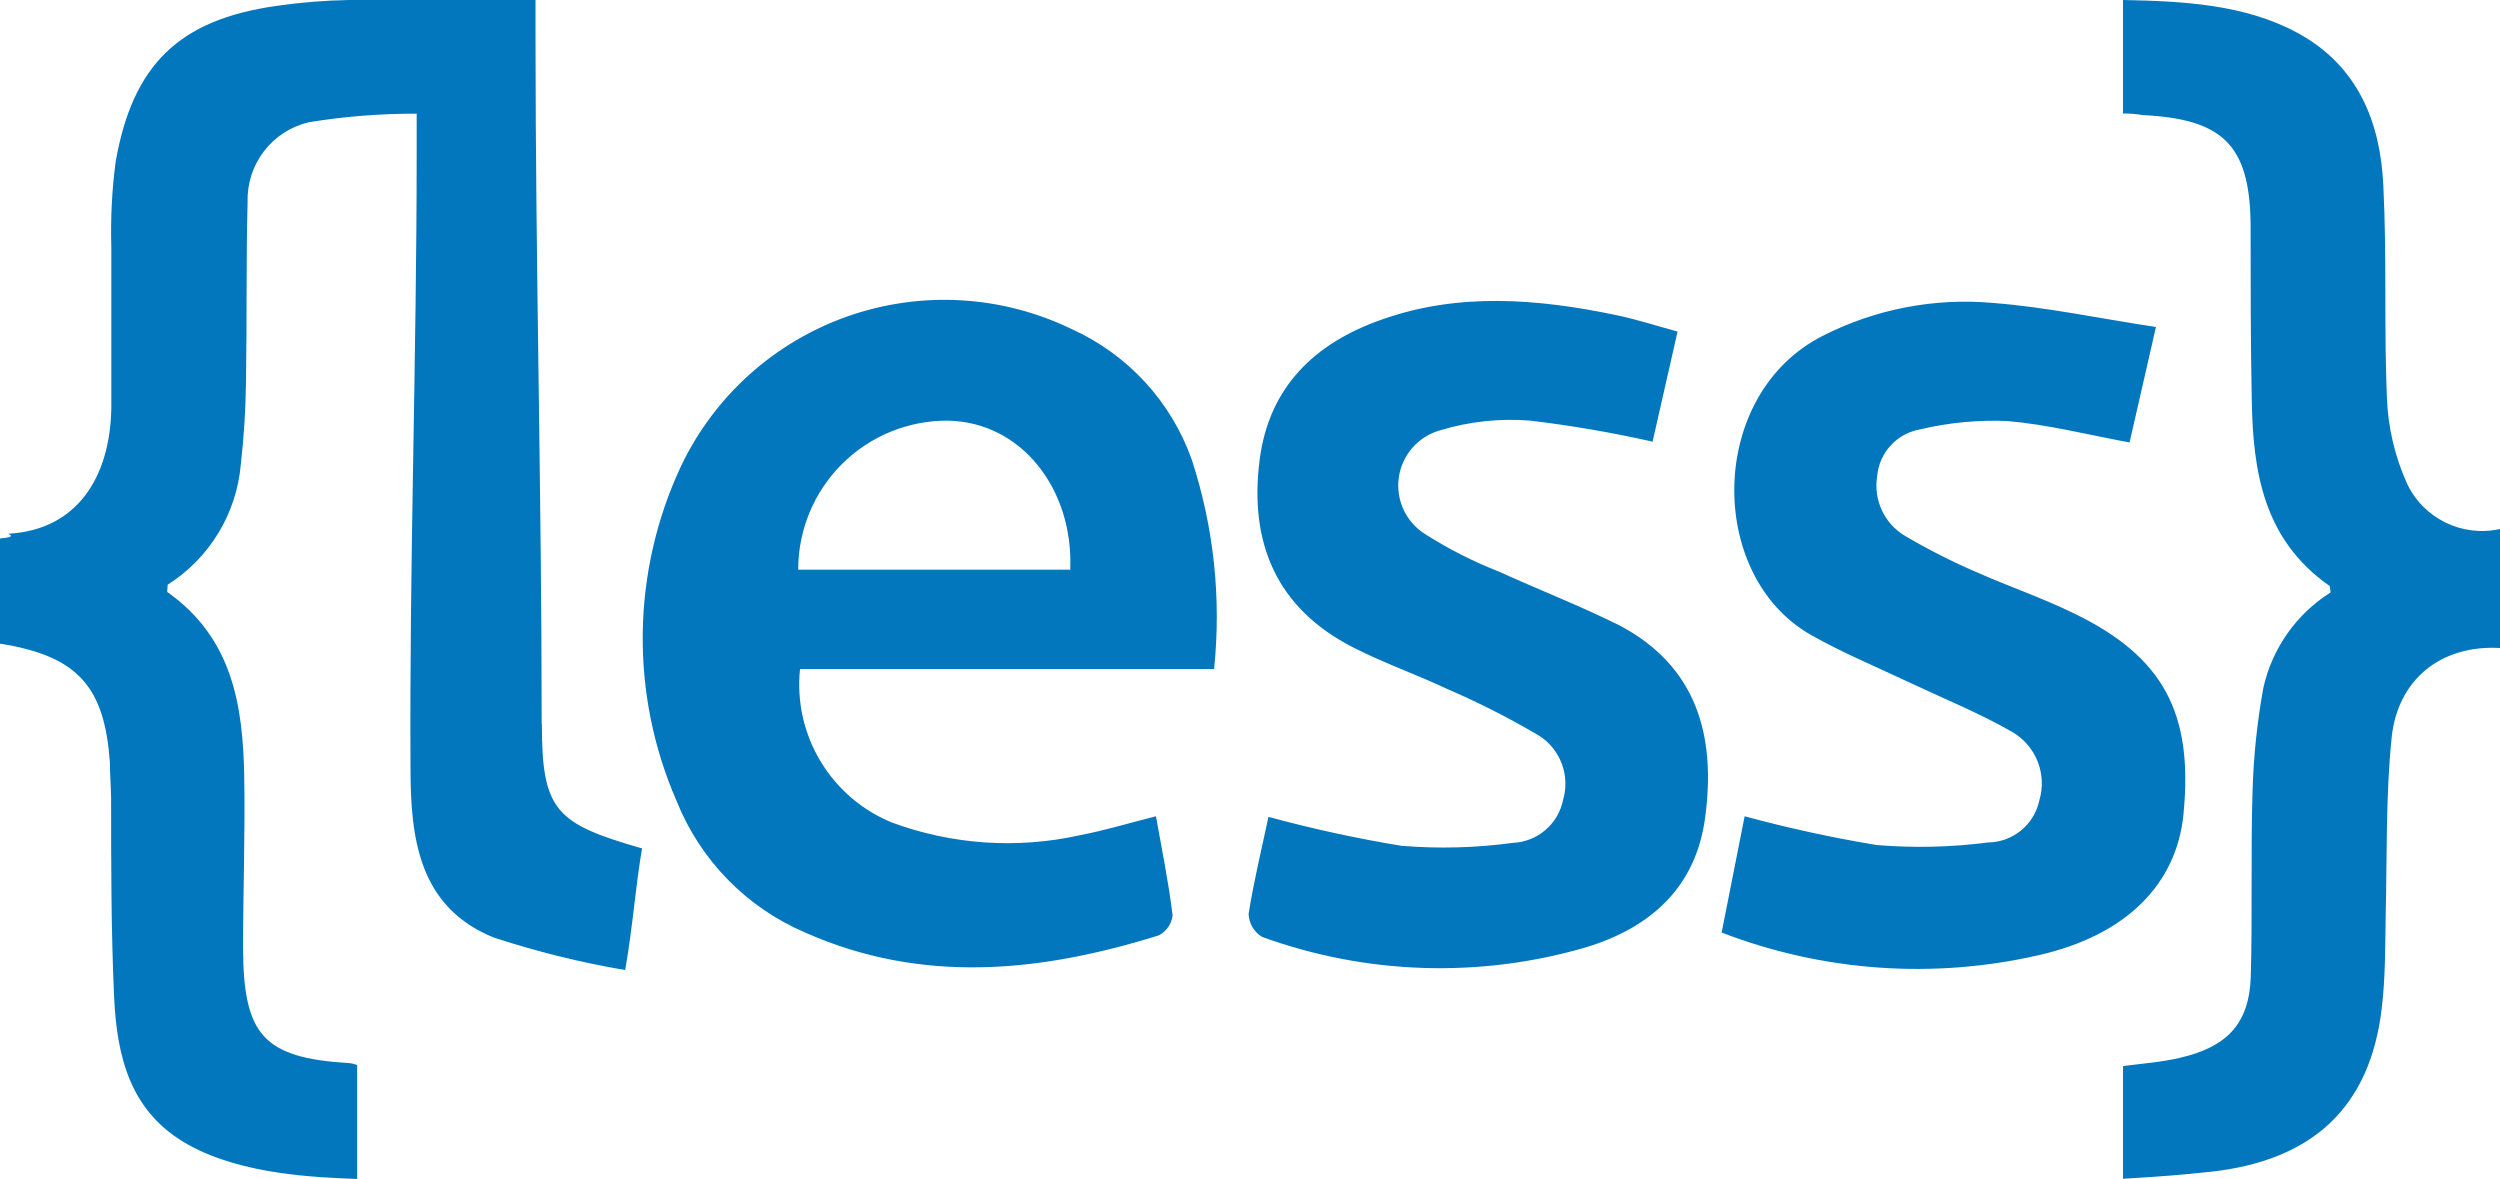
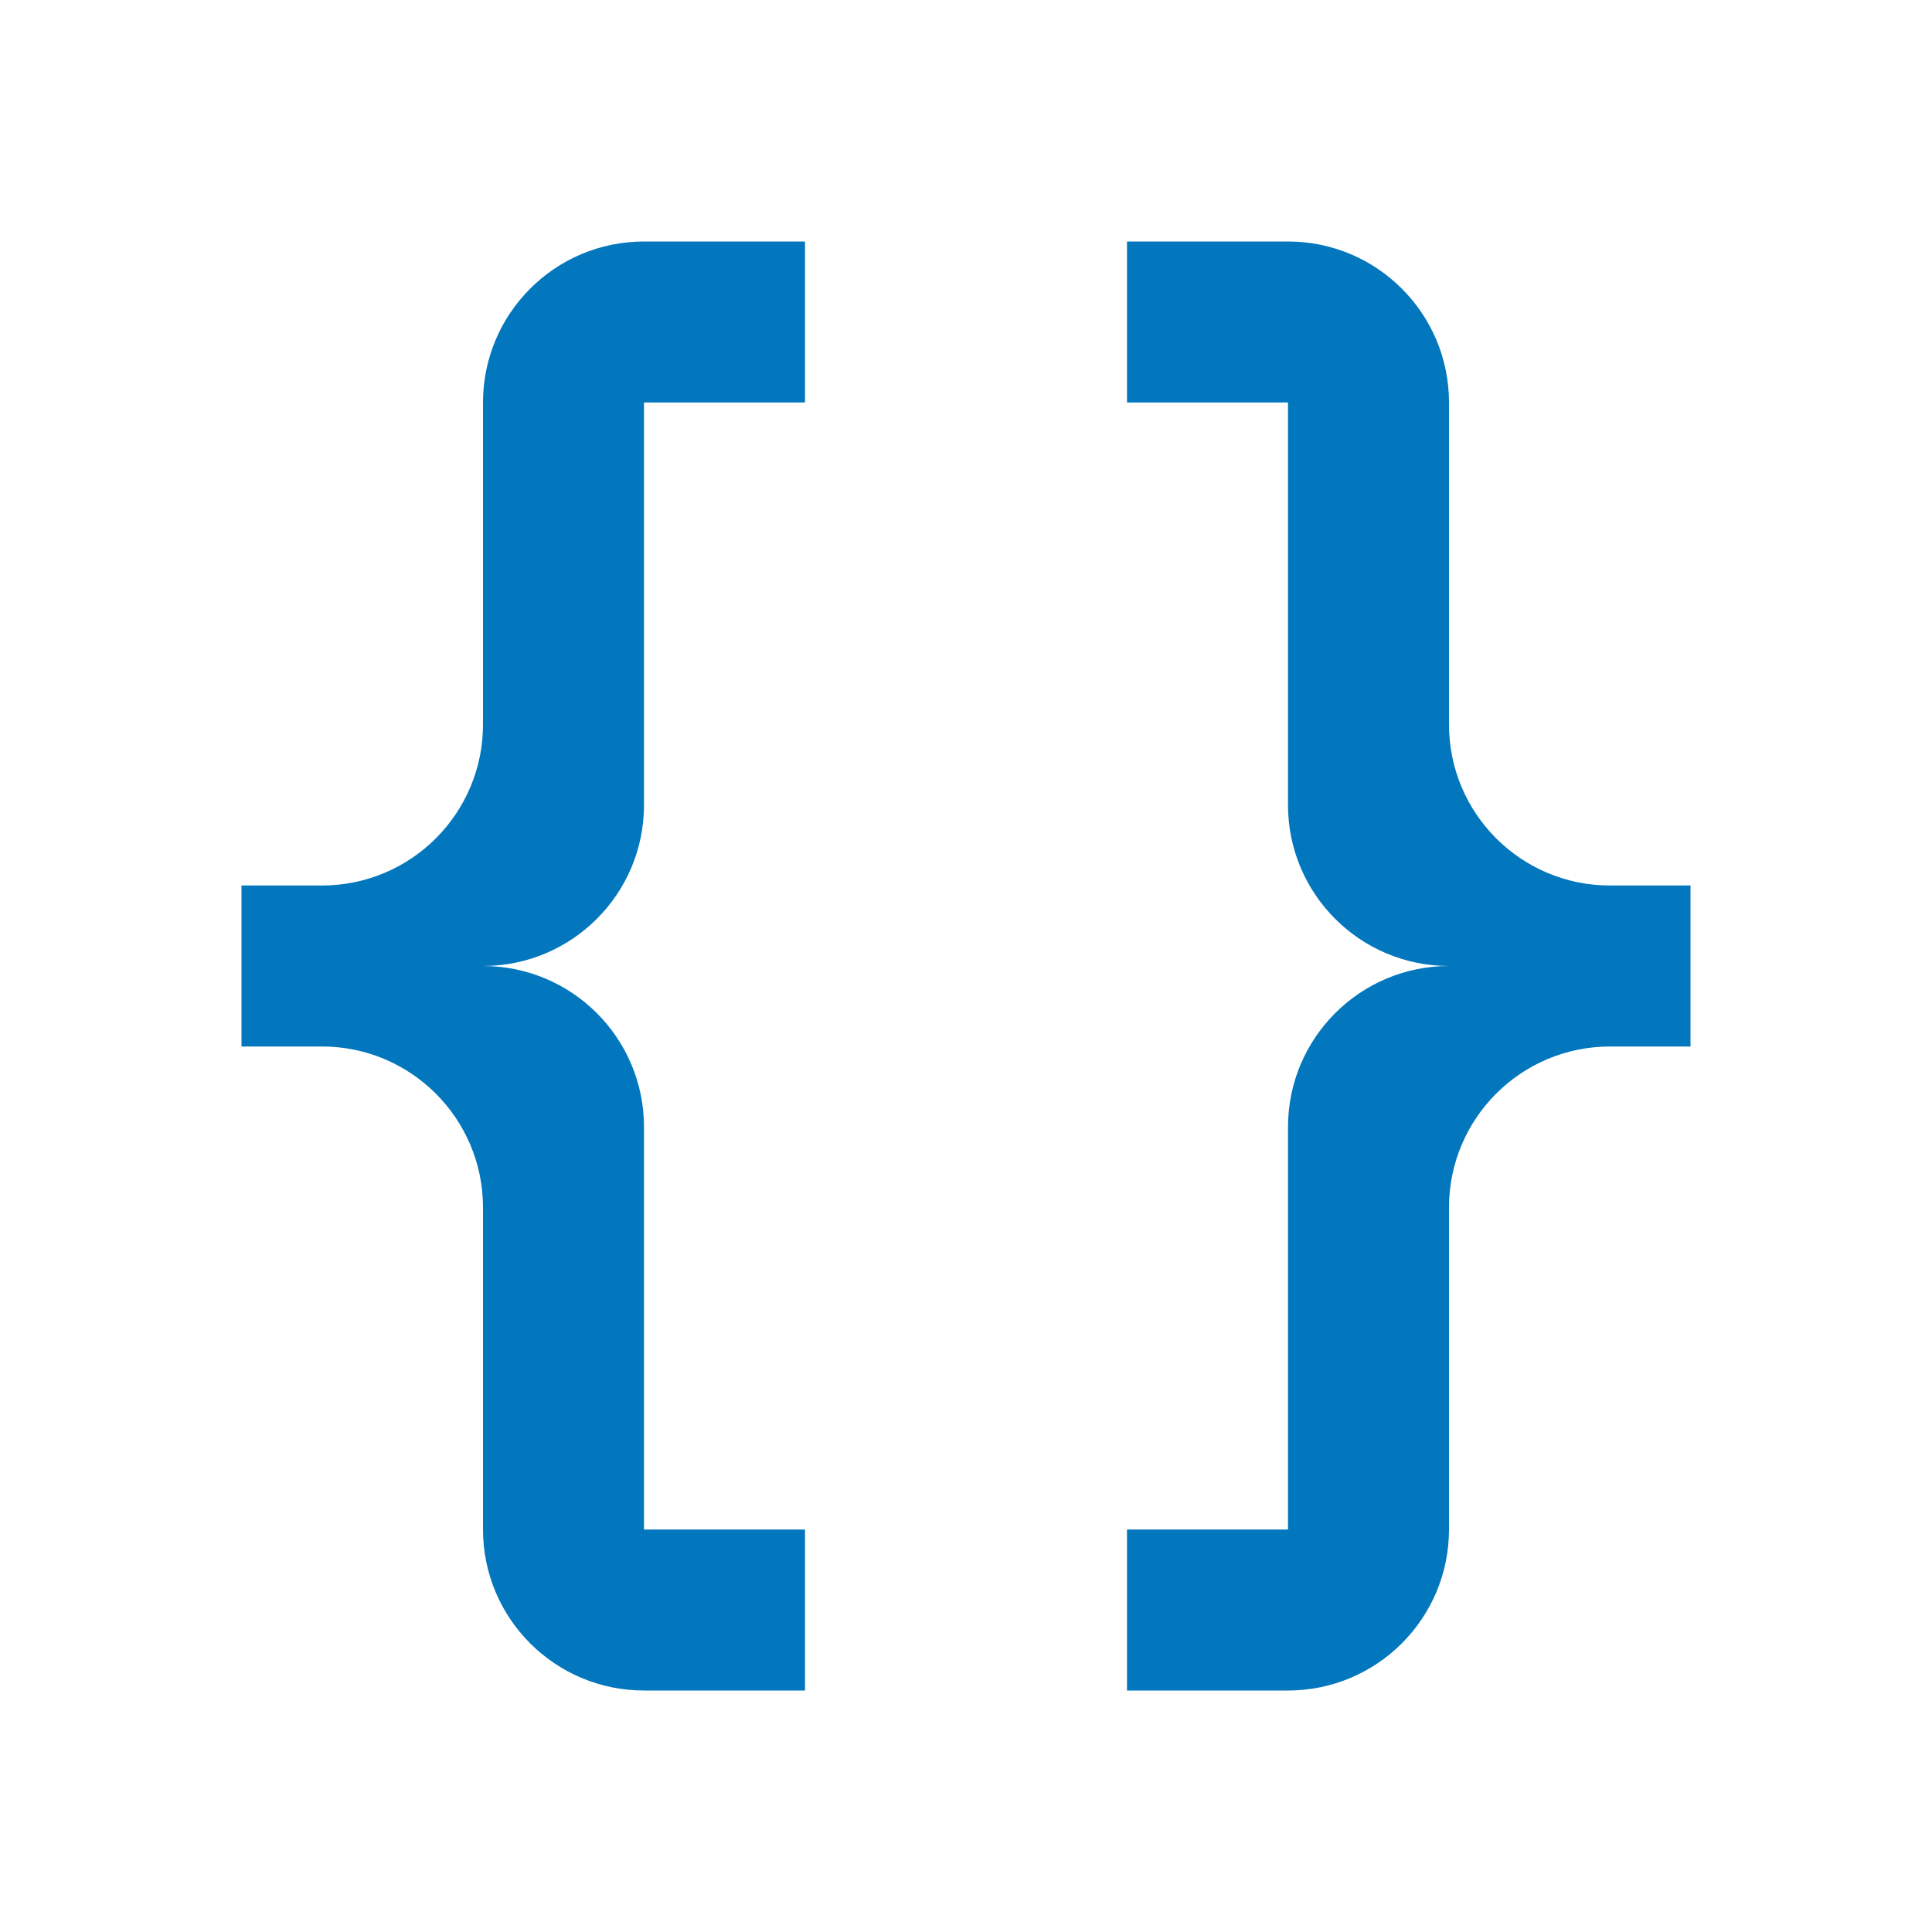
- <svg xmlns="http://www.w3.org/2000/svg" viewBox="0 0 126 59.41">
-   <g data-name="Calque 2">
-     <path fill="#0277bd" d="M121.3 24.34a11.6 11.6 0 0 1-1-4.28c-.15-3.56 0-7.14-.18-10.7-.14-3.19-1.28-6.06-4.34-7.71C113.12.21 110 .06 107 0v5.72a6 6 0 0 1 1 .08c4 .2 5.38 1.48 5.43 5.47 0 3 0 5.95.06 8.92.06 3.6.6 7 3.89 9.32.06 0 .05.18.08.35a7.65 7.65 0 0 0-3.39 4.82 34.5 34.5 0 0 0-.54 5.15c-.1 3.12 0 6.24-.09 9.36-.07 2.44-1.23 3.59-3.6 4.13-.89.21-1.84.28-2.84.41v5.68c2-.12 3-.2 4.39-.35 5.16-.56 8.06-3.24 8.65-8.24.19-1.57.17-3.17.2-4.75.07-3 0-6 .3-8.9s2.46-4.68 5.46-4.51v-6a4.17 4.17 0 0 1-4.7-2.32m-94 12.13c0-11.55-.31-23.1-.31-34.65V0H17.6a29 29 0 0 0-3.69.3C9 1 6.69 3.28 5.83 8.14a27 27 0 0 0-.22 4.29v8.18C5.54 24 3.93 26.7.43 26.9c-.12 0 .57.15-.43.24v5.3c4 .63 5.27 2.24 5.54 6 0 .59.05 1.19.06 1.78 0 3.32 0 6.64.15 10 .14 3.09.83 5.86 3.75 7.48 2.73 1.52 6.5 1.64 8.5 1.72v-5.74s-.21-.09-.41-.1c-4.34-.26-5.32-1.44-5.34-5.79 0-2.87.11-5.75.06-8.62-.06-3.61-.59-7-3.86-9.32-.05 0 0-.18 0-.38a8 8 0 0 0 3.69-6.09 41 41 0 0 0 .26-4.3c.05-3 0-5.95.08-8.92a4 4 0 0 1 3.09-4A33 33 0 0 1 21 5.73v2.05c0 10.31-.37 20.62-.31 30.93 0 3.53.41 7 4.19 8.54a46 46 0 0 0 6.63 1.64c.4-2.31.52-4.23.85-6.13-4.36-1.25-5.05-1.9-5.05-6.29zM54 16.58a14.7 14.7 0 0 0-19.68 6.92 20.5 20.5 0 0 0-.22 16.87A12.1 12.1 0 0 0 40.58 47c5.9 2.62 11.88 2 17.83.14a1.31 1.31 0 0 0 .69-1c-.2-1.66-.54-3.31-.84-5-1.42.36-2.6.72-3.81.95a16.8 16.8 0 0 1-9.51-.64 7.52 7.52 0 0 1-4.62-7.73h20.87a25.5 25.5 0 0 0-1.12-10.54 11.4 11.4 0 0 0-6.07-6.6m0 12.13H40.23a7.5 7.5 0 0 1 7.54-7.51c3.75.07 6.34 3.5 6.17 7.5zM110.05 41c.49-5.05-1-7.9-5.53-10.09-1.6-.78-3.29-1.36-4.92-2.08A32 32 0 0 1 96 27a2.94 2.94 0 0 1-1.39-3 2.62 2.62 0 0 1 2.17-2.36 16 16 0 0 1 4.39-.42c2 .17 4.06.69 6.16 1.08l1.33-5.82c-2.85-.43-5.51-1-8.19-1.21a15.8 15.8 0 0 0-8.63 1.67C86.06 19.89 86 29 91.27 32c1.59.9 3.28 1.6 4.93 2.38s3.54 1.55 5.2 2.5a3 3 0 0 1 1.38 3.47 2.67 2.67 0 0 1-2.58 2.11 26.6 26.6 0 0 1-5.61.13 67 67 0 0 1-6.66-1.45L86.77 47a27.4 27.4 0 0 0 15.94 1.15c4.46-1 7-3.6 7.34-7.13zm-28.41-9.47c-2-1-4.07-1.8-6.09-2.72a21.6 21.6 0 0 1-3.69-1.87 2.89 2.89 0 0 1 .75-5.26 12.2 12.2 0 0 1 4.52-.48 61 61 0 0 1 6.16 1.06l1.26-5.55c-1.08-.29-2.05-.61-3.05-.82-4-.84-8-1.16-11.87.22-3.36 1.18-5.69 3.39-6.15 7.11-.52 4.15.86 7.43 4.7 9.4 1.54.79 3.18 1.36 4.75 2.1a41 41 0 0 1 4.61 2.34 2.87 2.87 0 0 1 1.24 3.25 2.7 2.7 0 0 1-2.53 2.17 26 26 0 0 1-5.61.15 67 67 0 0 1-6.71-1.46c-.34 1.61-.74 3.24-1 4.89a1.41 1.41 0 0 0 .68 1.16 26.25 26.25 0 0 0 16.34.52c3.27-1 5.56-3.05 6-6.62.53-4.05-.44-7.54-4.31-9.59" data-name="Calque 1" />
-   </g>
+ <svg xmlns="http://www.w3.org/2000/svg" viewBox="0 0 24 24">
+   <path fill="#0277bd" d="M8 3a2 2 0 0 0-2 2v4a2 2 0 0 1-2 2H3v2h1a2 2 0 0 1 2 2v4a2 2 0 0 0 2 2h2v-2H8v-5a2 2 0 0 0-2-2 2 2 0 0 0 2-2V5h2V3m6 0a2 2 0 0 1 2 2v4a2 2 0 0 0 2 2h1v2h-1a2 2 0 0 0-2 2v4a2 2 0 0 1-2 2h-2v-2h2v-5a2 2 0 0 1 2-2 2 2 0 0 1-2-2V5h-2V3z" />
</svg>
